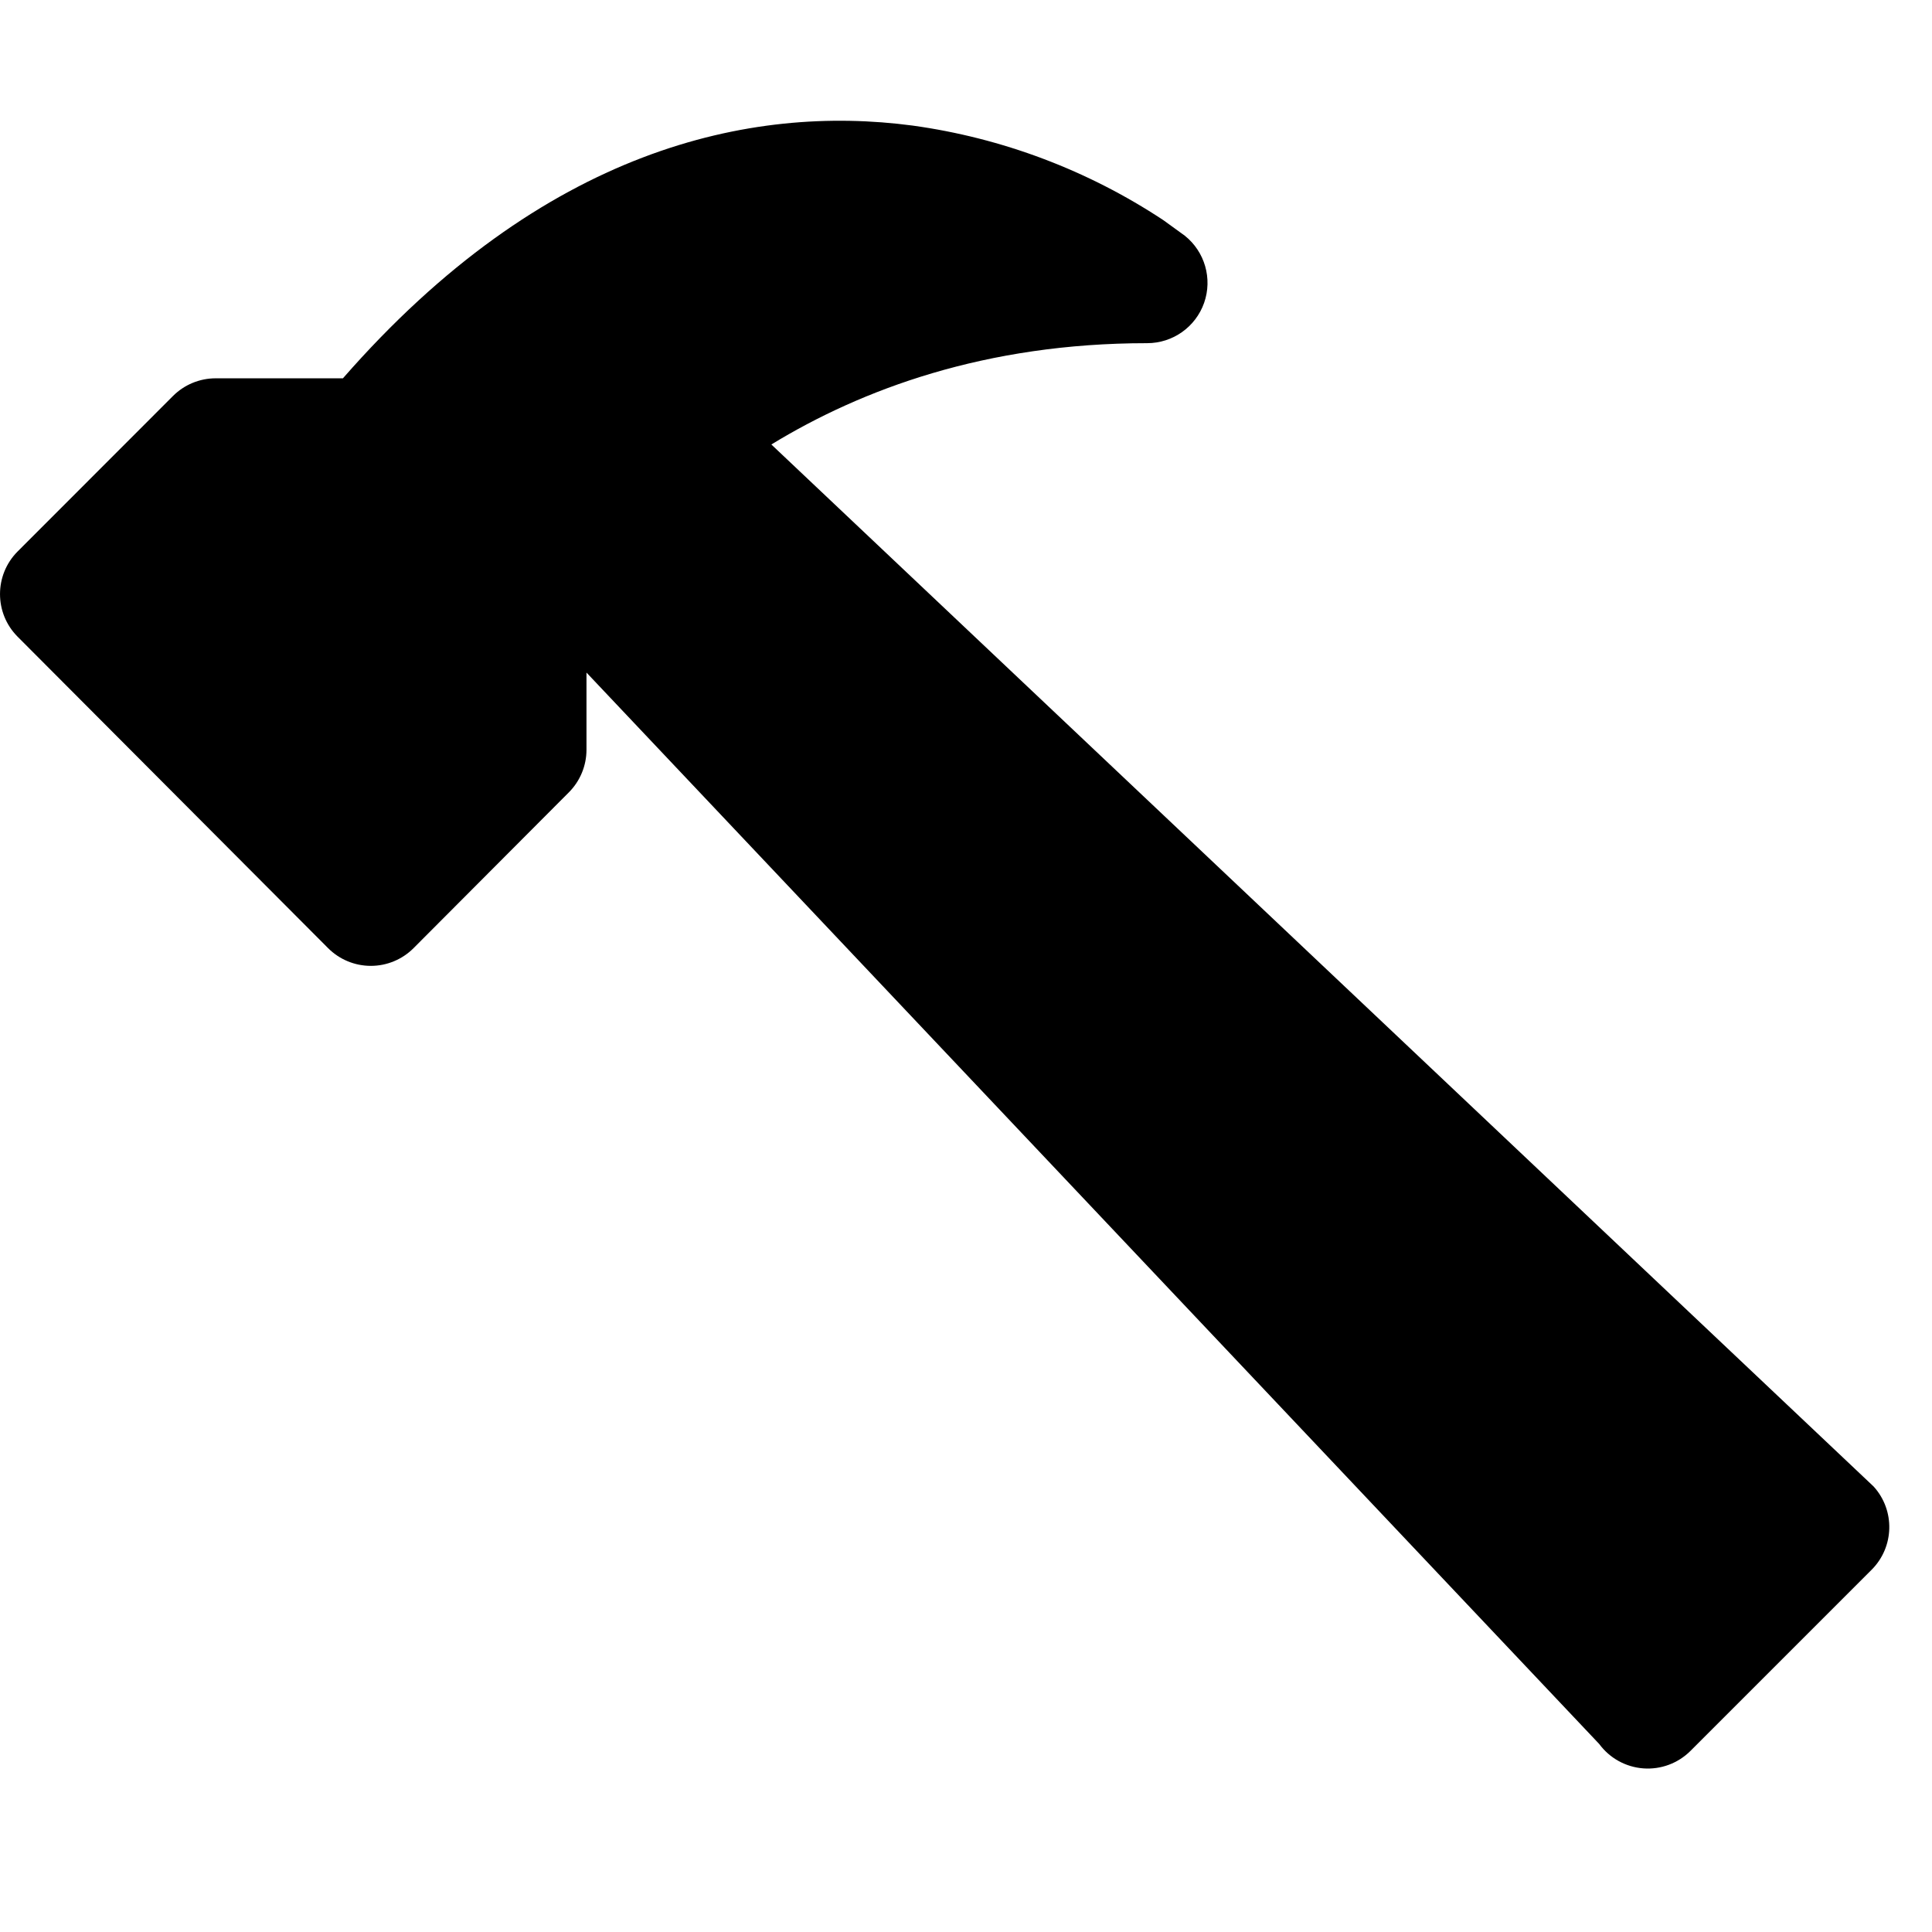
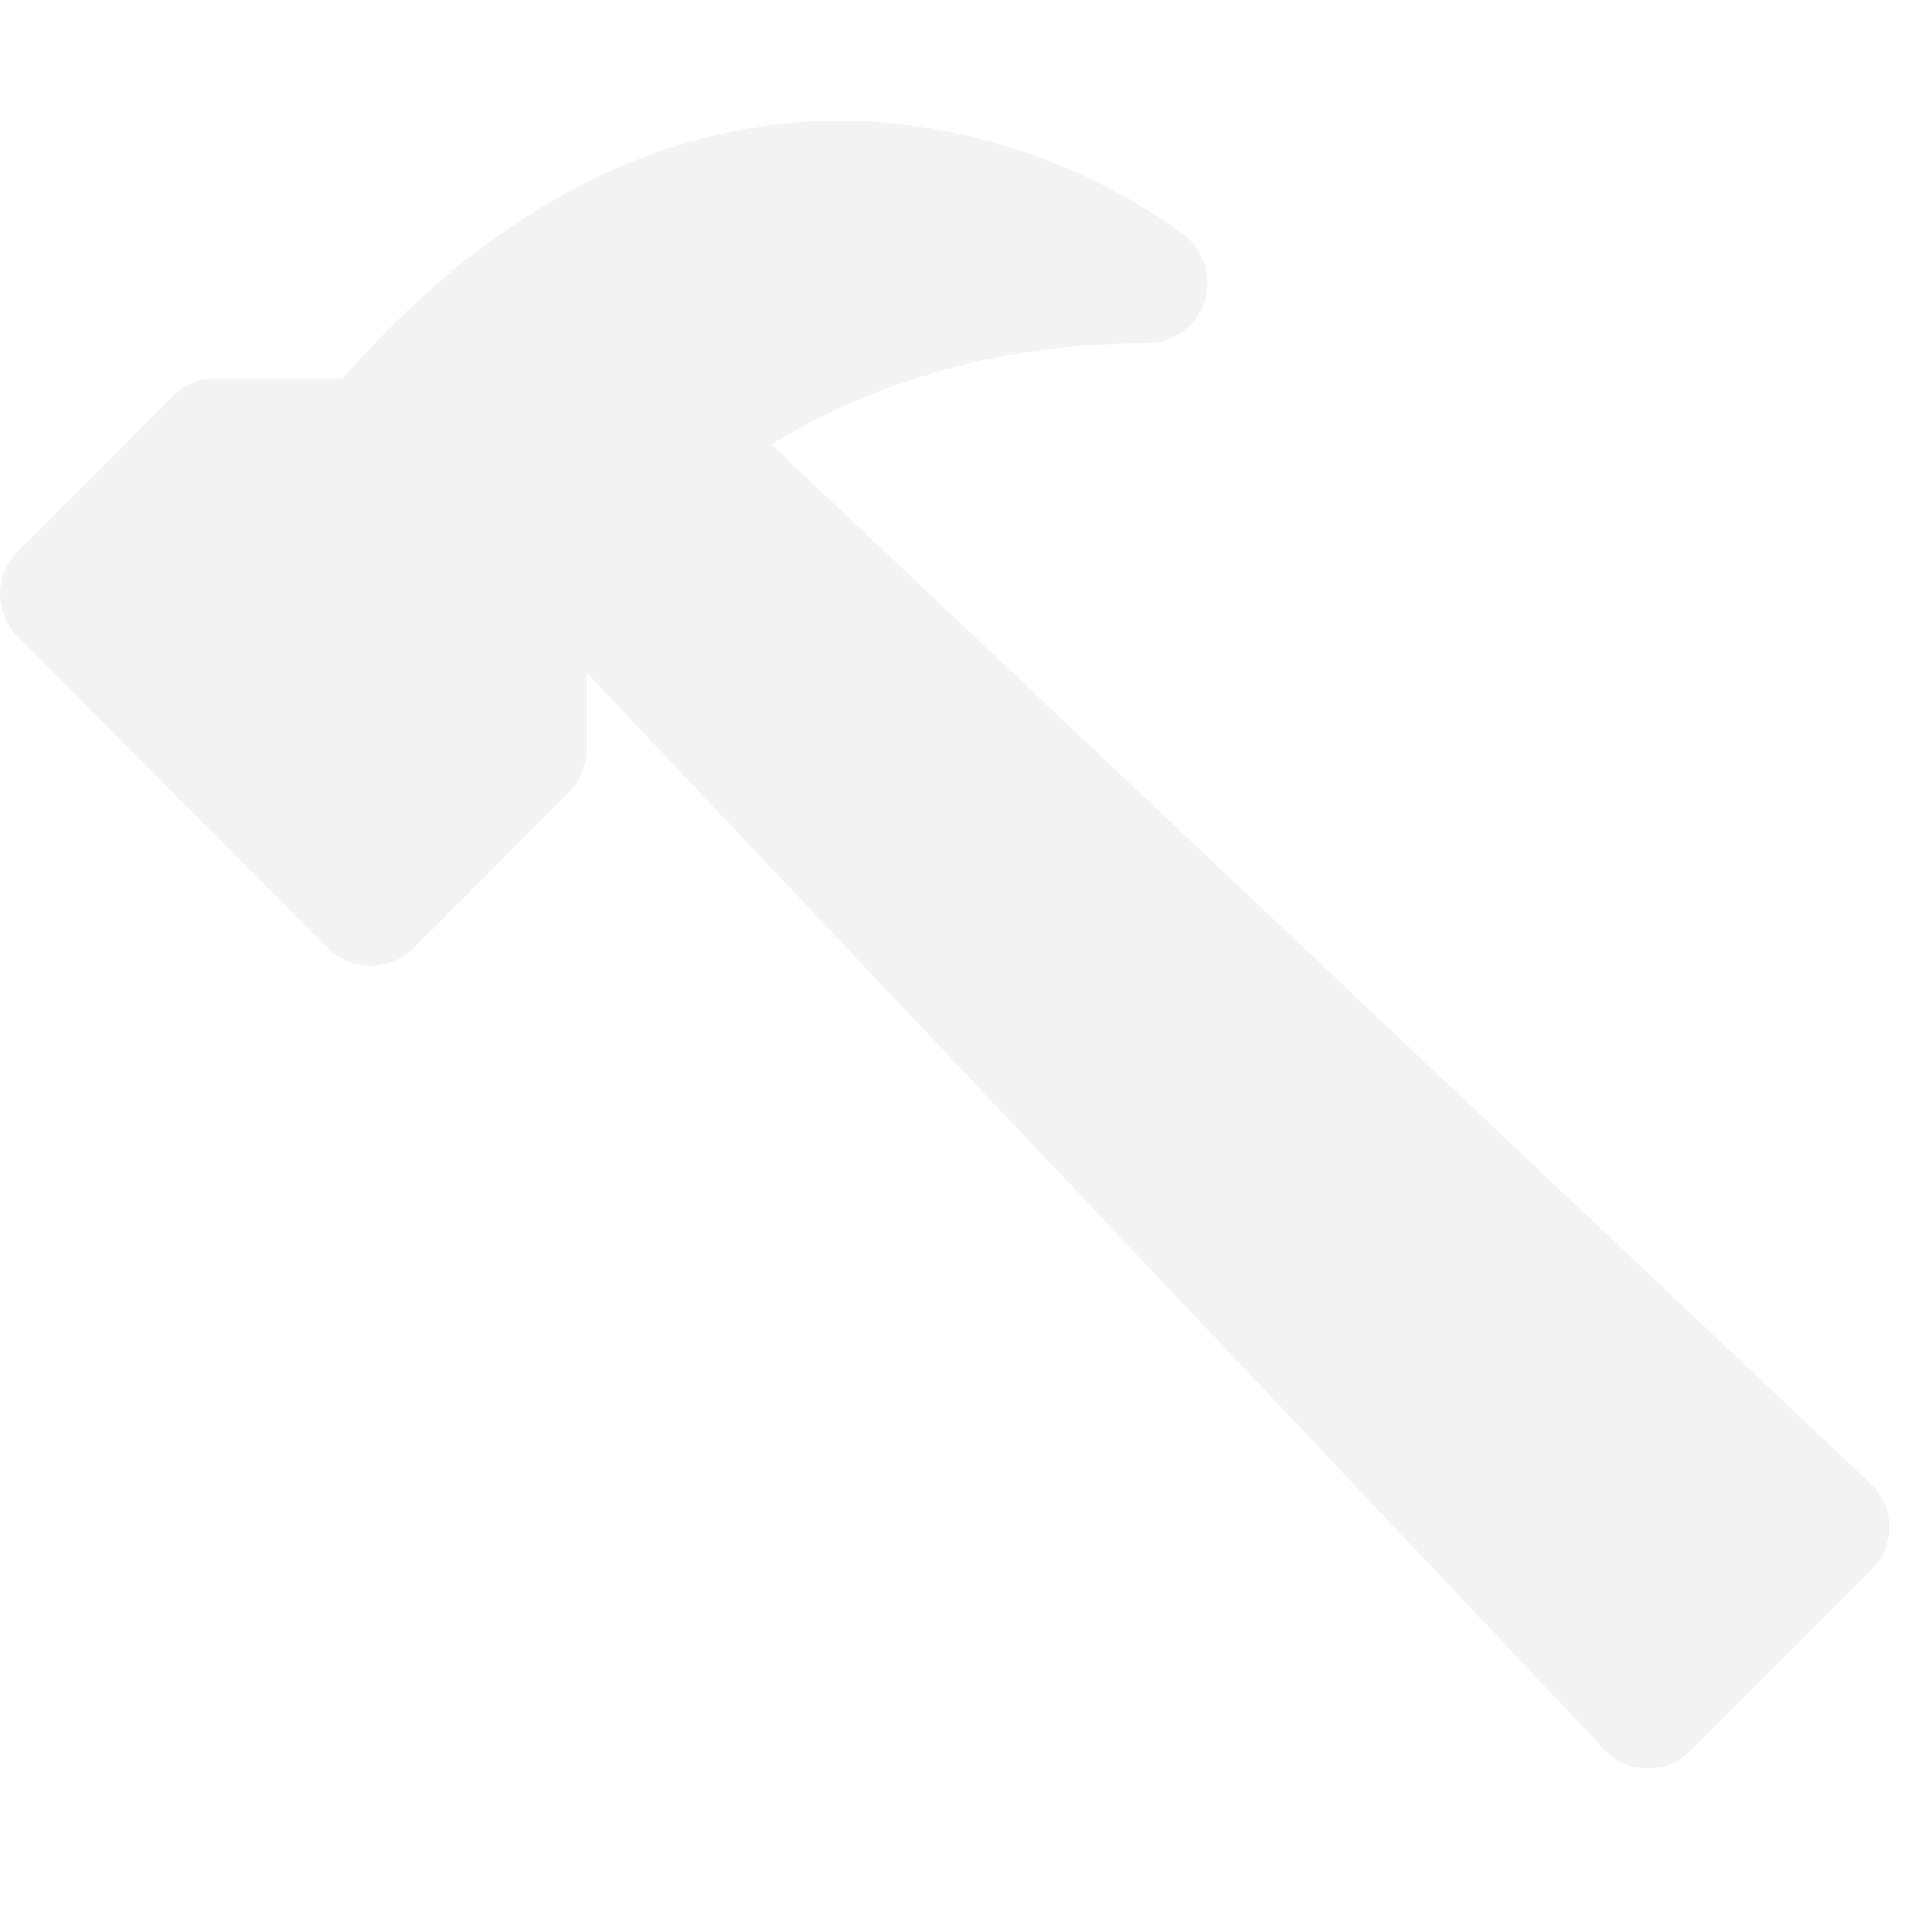
- <svg xmlns="http://www.w3.org/2000/svg" width="16" height="16" fill="currentColor" class="bi bi-hammer" viewBox="0 0 16 16">
+ <svg xmlns="http://www.w3.org/2000/svg" width="16" height="16" fill="#f4f4f4" class="bi bi-hammer" viewBox="0 0 16 16">
  <path d="M9.972 2.508a.5.5 0 0 0-.16-.556l-.178-.129a5.009 5.009 0 0 0-2.076-.783C6.215.862 4.504 1.229 2.84 3.133H1.786a.5.5 0 0 0-.354.147L.146 4.567a.5.5 0 0 0 0 .706l2.571 2.579a.5.5 0 0 0 .708 0l1.286-1.29a.5.5 0 0 0 .146-.353V5.57l8.387 8.873A.5.5 0 0 0 14 14.5l1.5-1.5a.5.5 0 0 0 .017-.689l-9.129-8.63c.747-.456 1.772-.839 3.112-.839a.5.5 0 0 0 .472-.334z" />
</svg>
